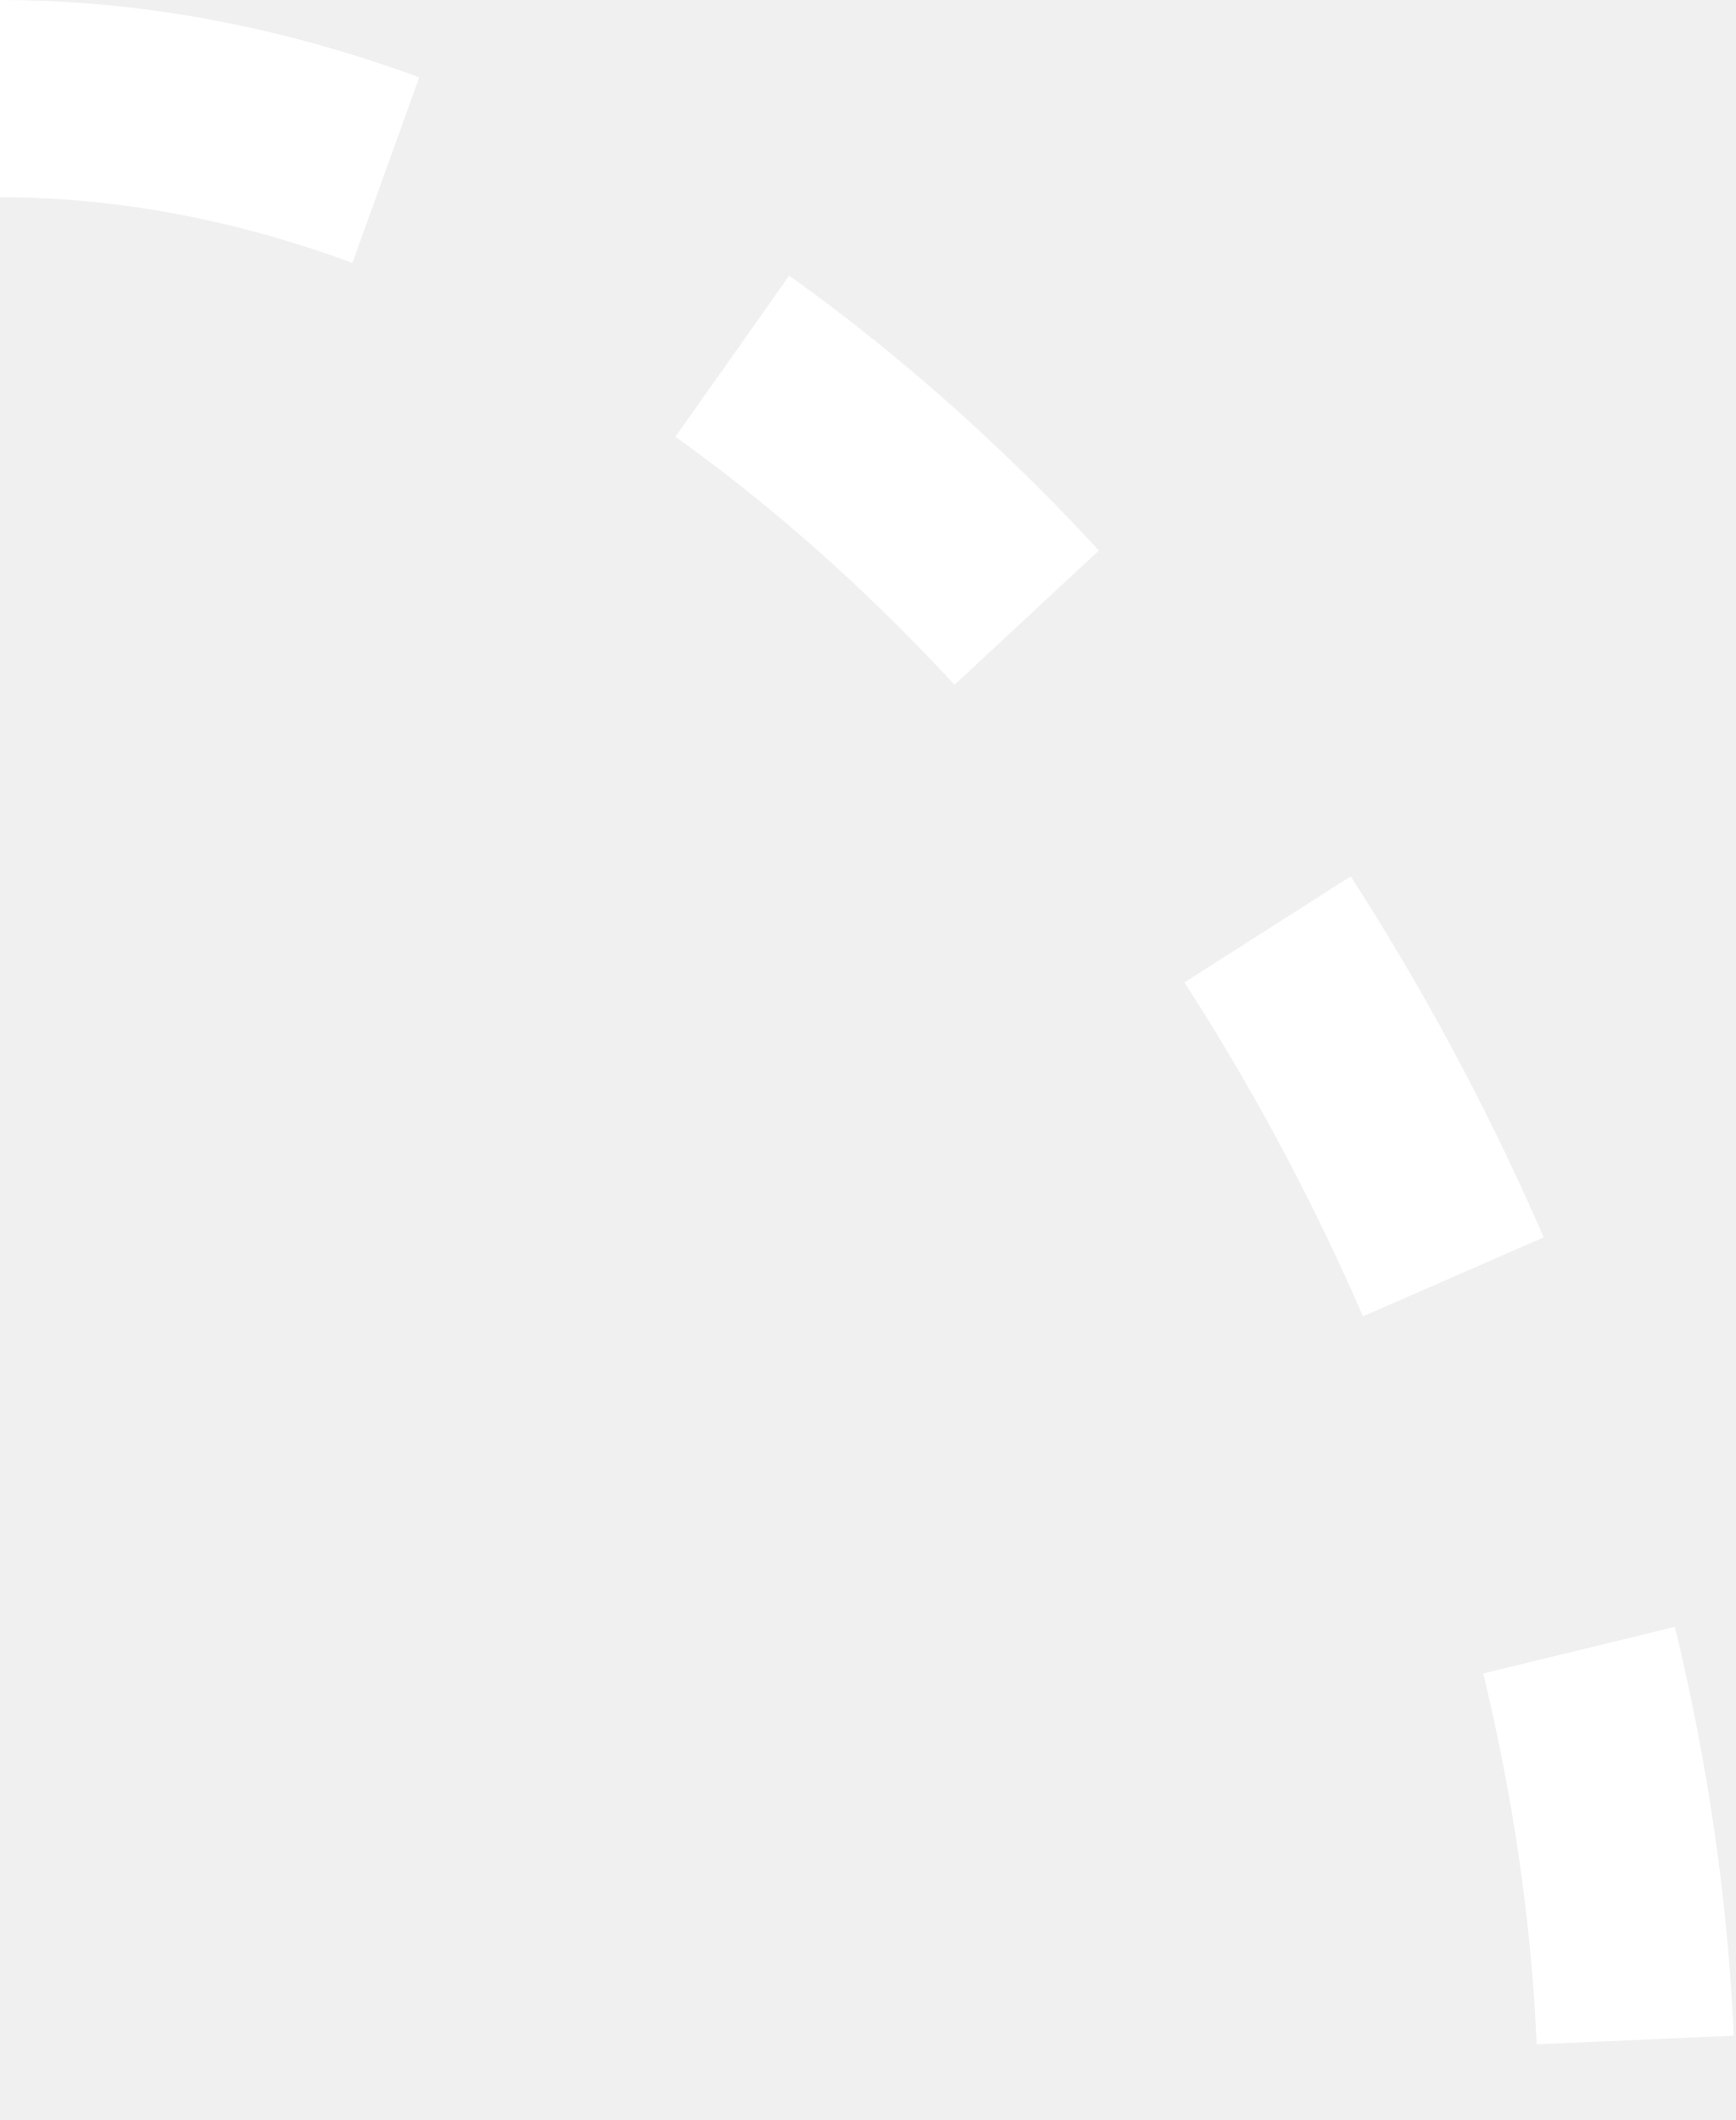
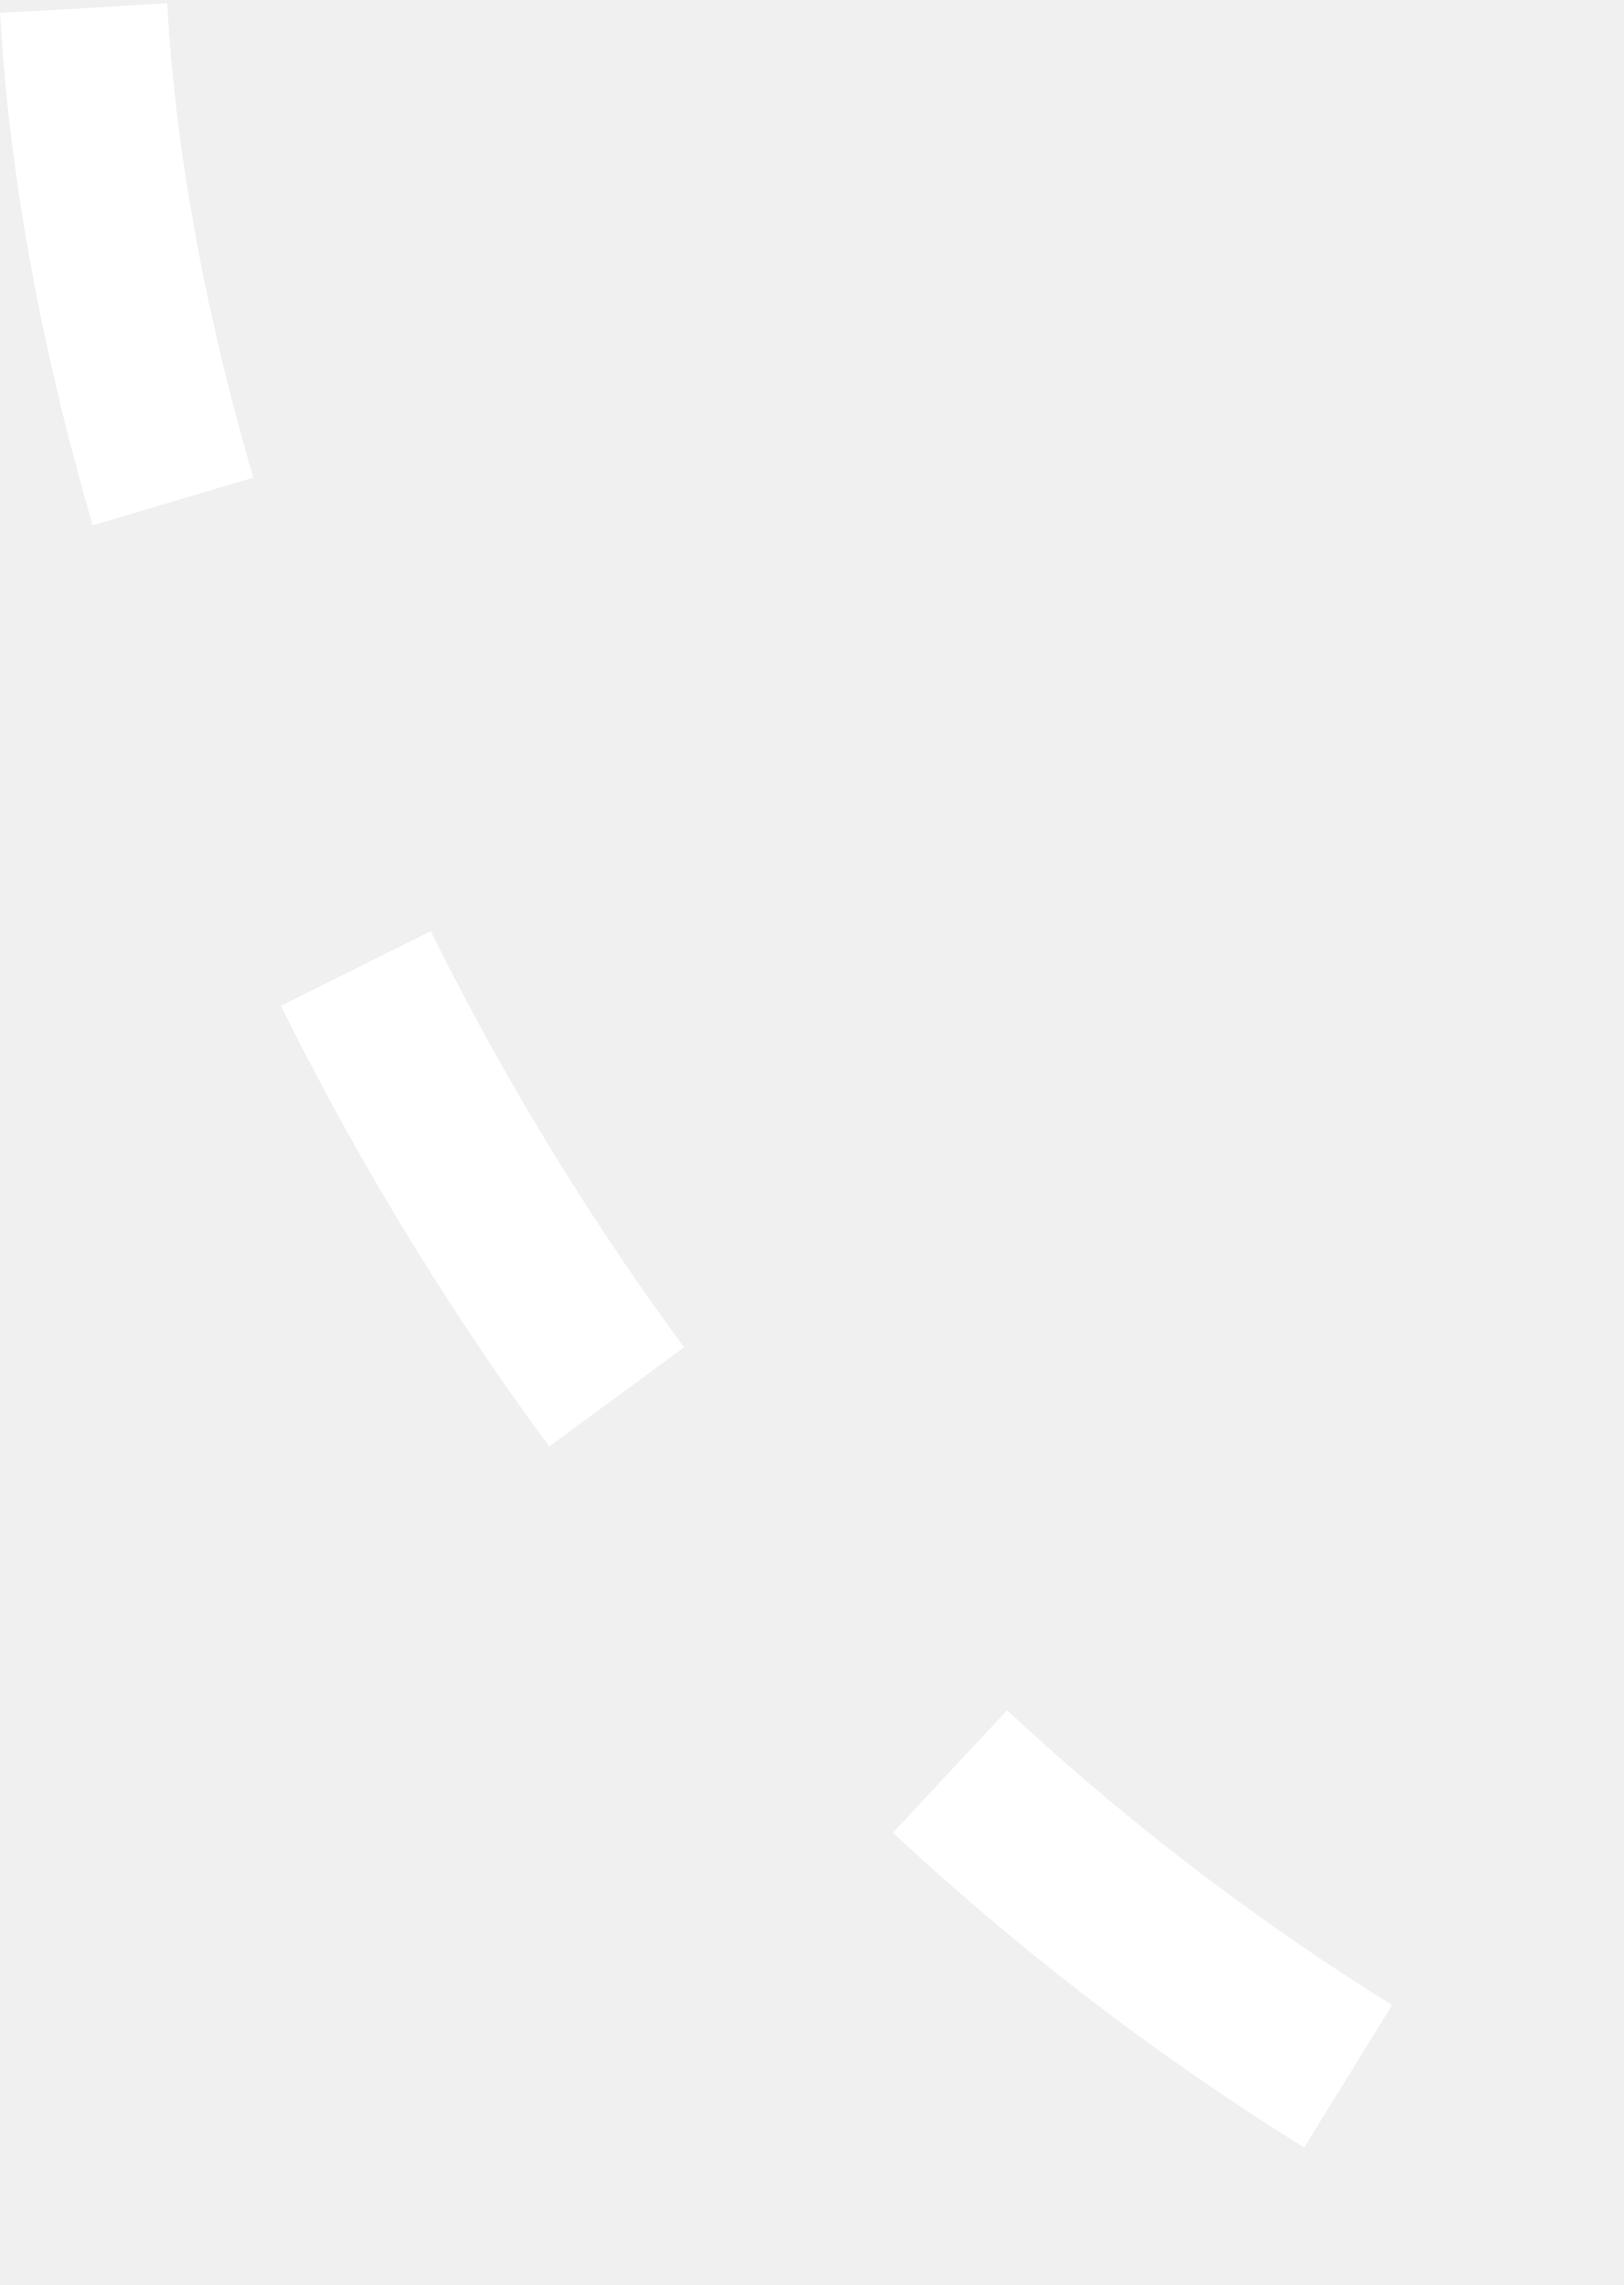
- <svg xmlns="http://www.w3.org/2000/svg" viewBox="0 0 176 215" fill="none">
-   <path d="M0 10C85 10 166 115.5 166 215" stroke="white" stroke-width="20" stroke-miterlimit="3.864" stroke-dasharray="40 40" />
+ <svg xmlns="http://www.w3.org/2000/svg" width="194" height="273" viewBox="0 0 194 273" fill="none">
+   <path d="M10 1C13.833 72.5 62 201.5 189 263.5" stroke="white" stroke-width="20" stroke-dasharray="60 60" />
</svg>
